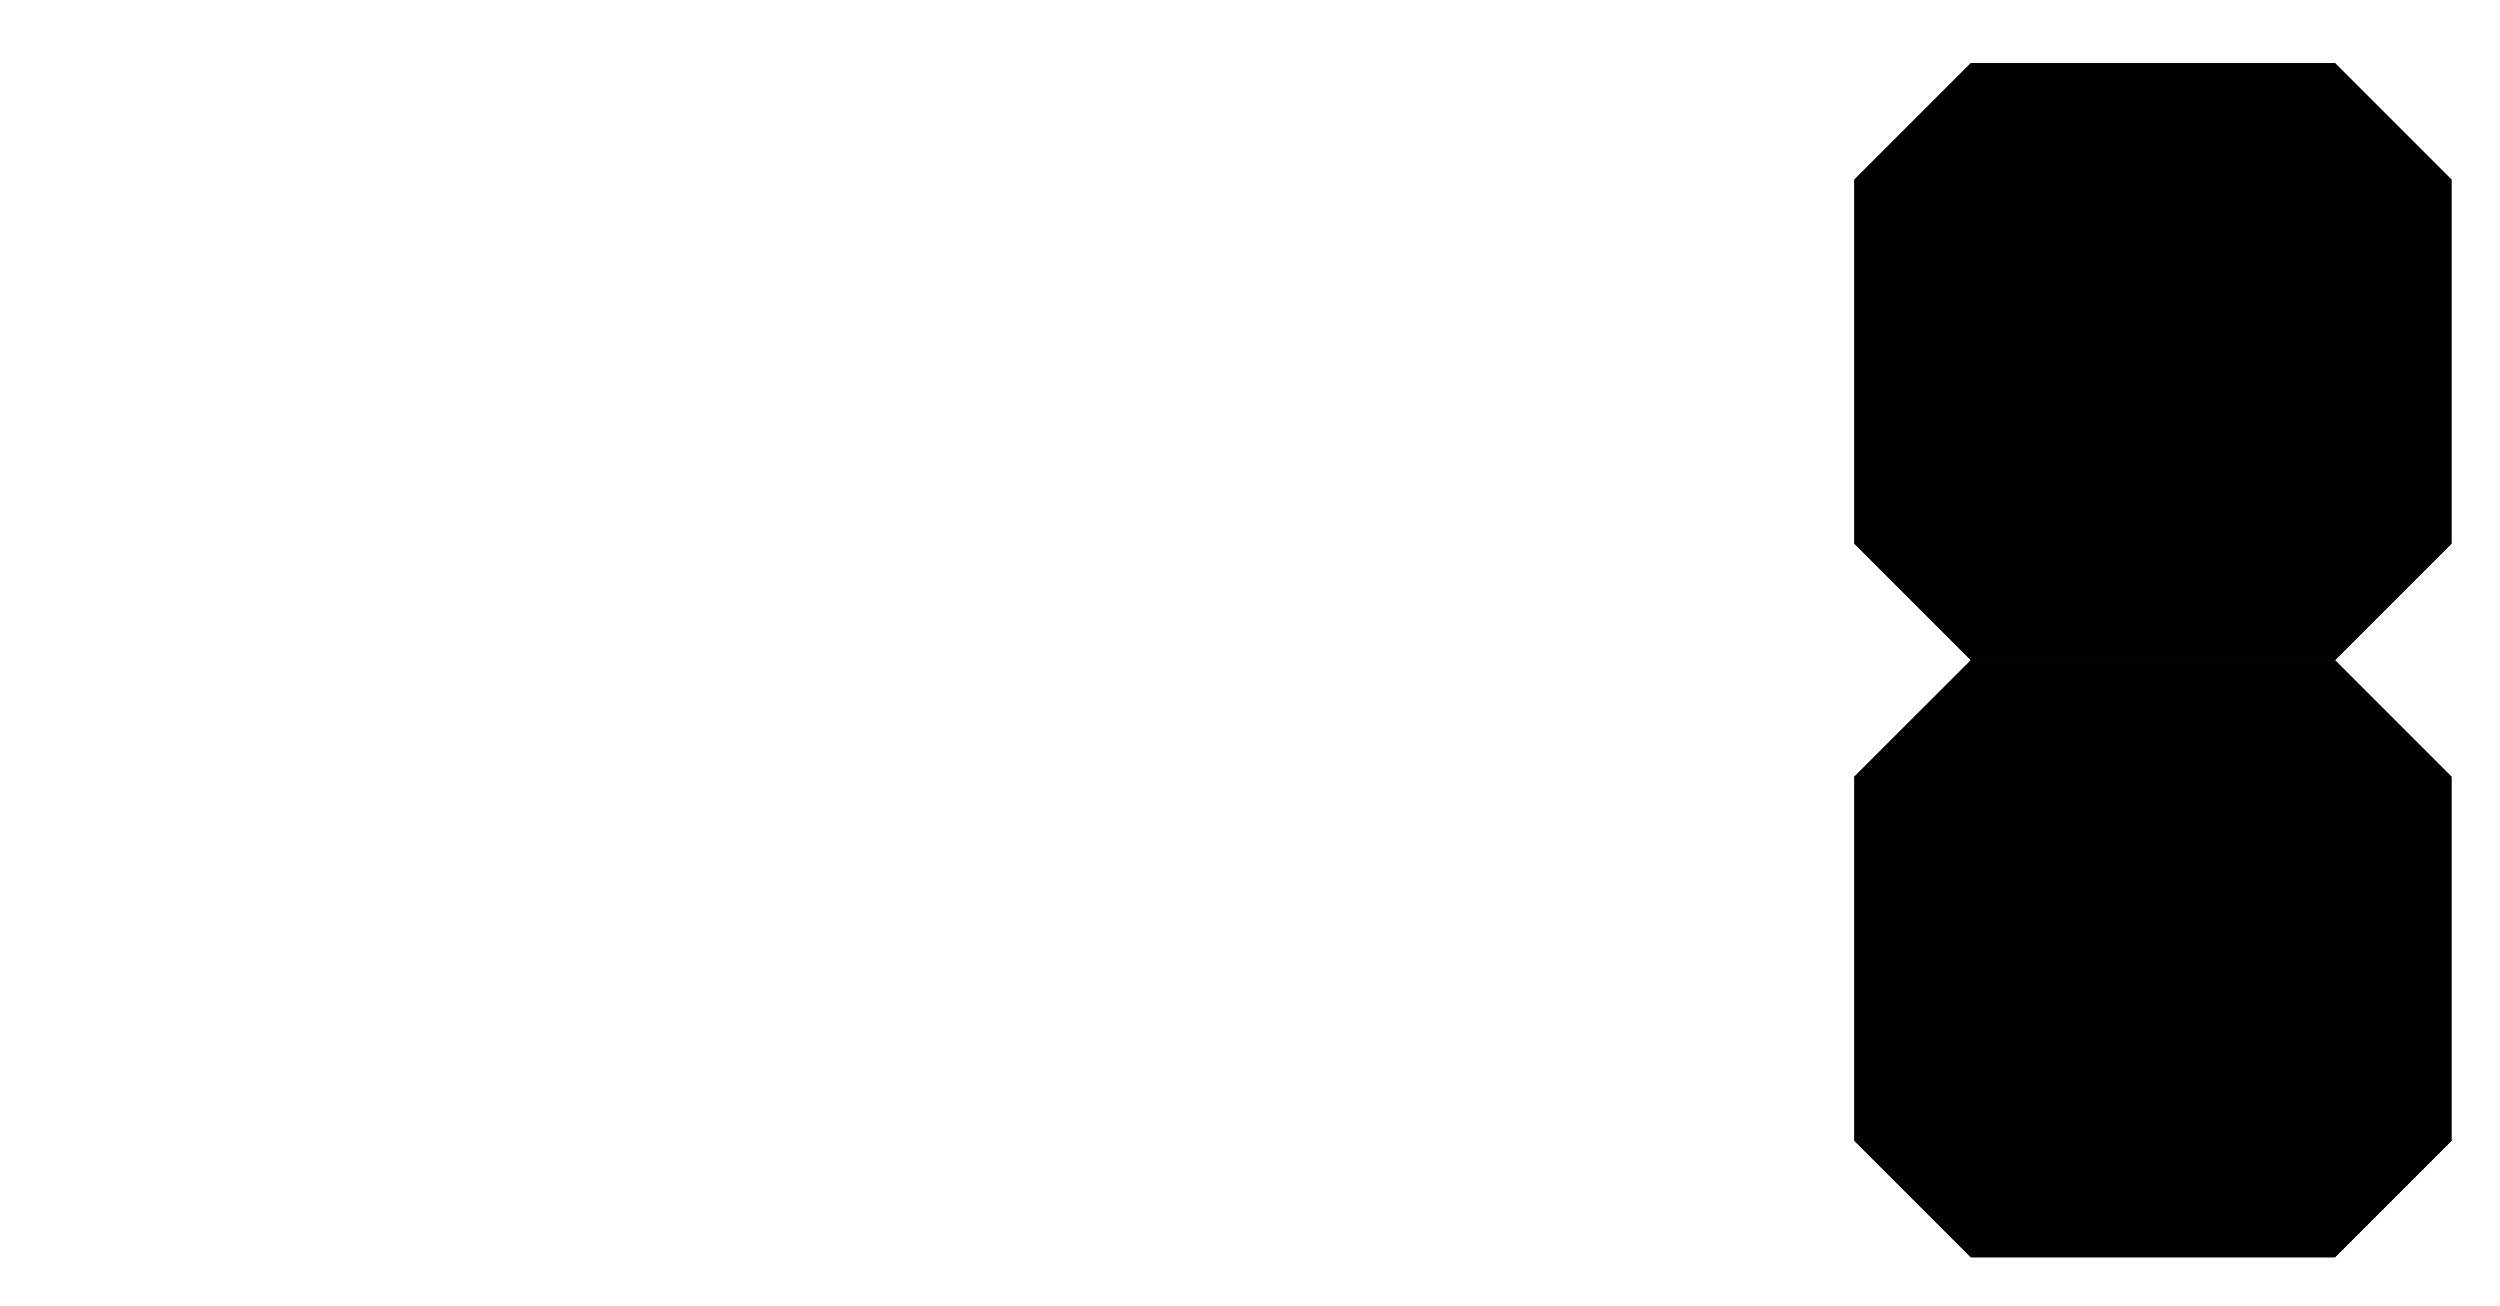
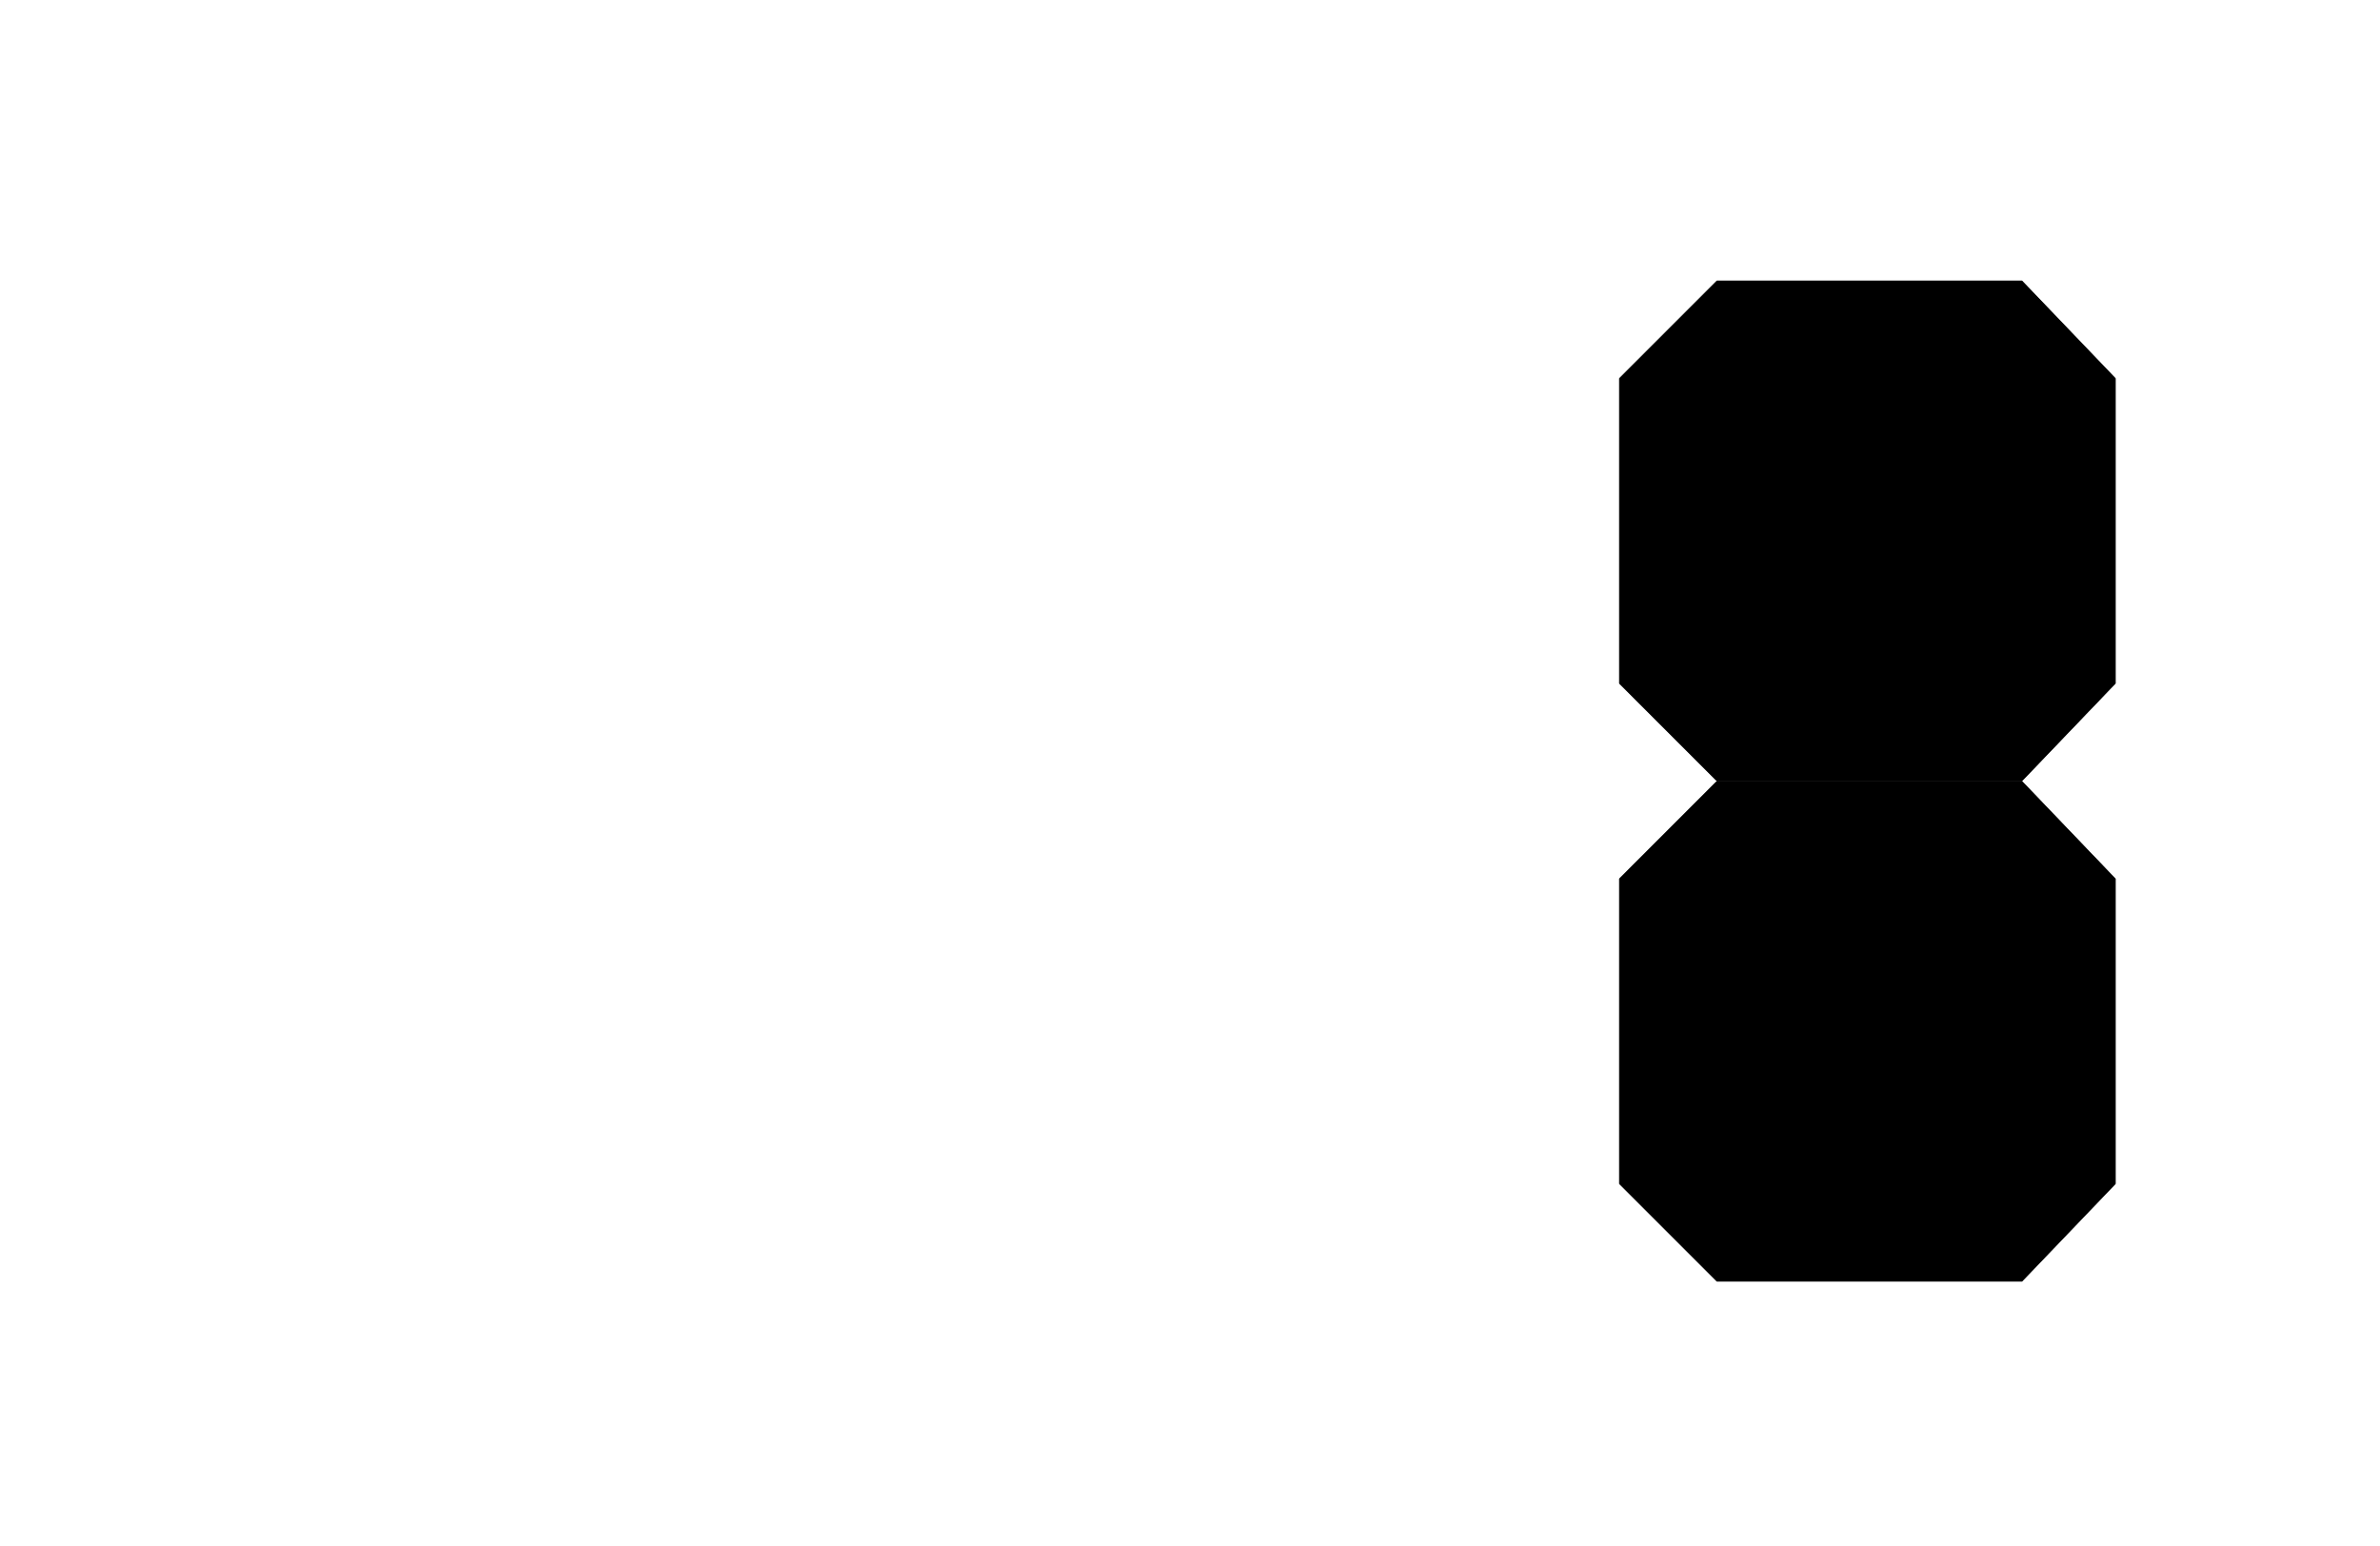
- <svg xmlns="http://www.w3.org/2000/svg" version="1.2" baseProfile="tiny" xml:space="preserve" style="shape-rendering:geometricPrecision; fill-rule:evenodd;" width="5.15mm" height="2.69mm" viewBox="-0.1 -0.1 5.15 2.69">
-   <rect class="symbolBox layout" fill="none" x="-0.1" y="2.59" height="2.69" width="5.15" />
-   <rect class="svgBox layout" fill="none" x="-0.1" y="-0.1" height="2.69" width="5.15" />
-   <path d=" M 4.71,0.03 L 3.96,0.03 L 3.72,0.27 L 3.72,1.02 L 3.96,1.26 L 4.71,1.26 L 4.95,1.02 L 4.95,0.27 L 4.71,0.03" class="sl f0 sDEPDW" style="stroke-width:0.96;" />
-   <path d=" M 3.96,1.26 L 3.72,1.5 L 3.72,2.25 L 3.96,2.49 L 4.71,2.49 L 4.95,2.25 L 4.95,1.5 L 4.71,1.26" class="sl f0 sDEPDW" style="stroke-width:0.96;" />
-   <path d=" M 4.71,0.03 L 3.96,0.03 L 3.72,0.27 L 3.72,1.02 L 3.96,1.26 L 4.71,1.26 L 4.95,1.02 L 4.95,0.27 L 4.71,0.03" class="sl f0 sSNDG2" style="stroke-width:0.32;" />
-   <path d=" M 3.96,1.26 L 3.72,1.5 L 3.72,2.25 L 3.96,2.49 L 4.71,2.49 L 4.95,2.25 L 4.95,1.5 L 4.71,1.26" class="sl f0 sSNDG2" style="stroke-width:0.32;" />
+ <svg xmlns="http://www.w3.org/2000/svg" version="1.2" baseProfile="tiny" xml:space="preserve" style="shape-rendering:geometricPrecision; fill-rule:evenodd;" width="5.85mm" height="3.80mm" viewBox="-0.5 -1.3 5.85 3.80">
+   <circle class="pivotPoint layout" fill="none" cx="0.00" cy="0.00" r="0.1" />
+   <rect class="symbolBox layout" fill="none" x="-0.5" y="-1.3" height="3.80" width="5.85" />
+   <rect class="svgBox layout" fill="none" x="-0.5" y="-1.3" height="3.80" width="5.85" />
+   <path d=" M 4.47,-0.61 L 3.72,-0.61 L 3.48,-0.37 L 3.48,0.38 L 3.72,0.62 L 4.47,0.62 L 4.7,0.38 L 4.7,-0.37 L 4.47,-0.61" class="sl f0 sDEPDW" style="stroke-width:0.96;" />
+   <path d=" M 3.72,0.62 L 3.48,0.86 L 3.48,1.61 L 3.72,1.85 L 4.47,1.85 L 4.7,1.61 L 4.7,0.86 L 4.47,0.62" class="sl f0 sDEPDW" style="stroke-width:0.96;" />
+   <path d=" M 4.47,-0.61 L 3.72,-0.61 L 3.48,-0.37 L 3.48,0.38 L 3.72,0.62 L 4.47,0.62 L 4.7,0.38 L 4.7,-0.37 L 4.47,-0.61" class="sl f0 sSNDG2" style="stroke-width:0.32;" />
+   <path d=" M 3.72,0.62 L 3.48,0.86 L 3.48,1.61 L 3.72,1.85 L 4.47,1.85 L 4.7,1.61 L 4.7,0.86 L 4.47,0.62" class="sl f0 sSNDG2" style="stroke-width:0.32;" />
</svg>
